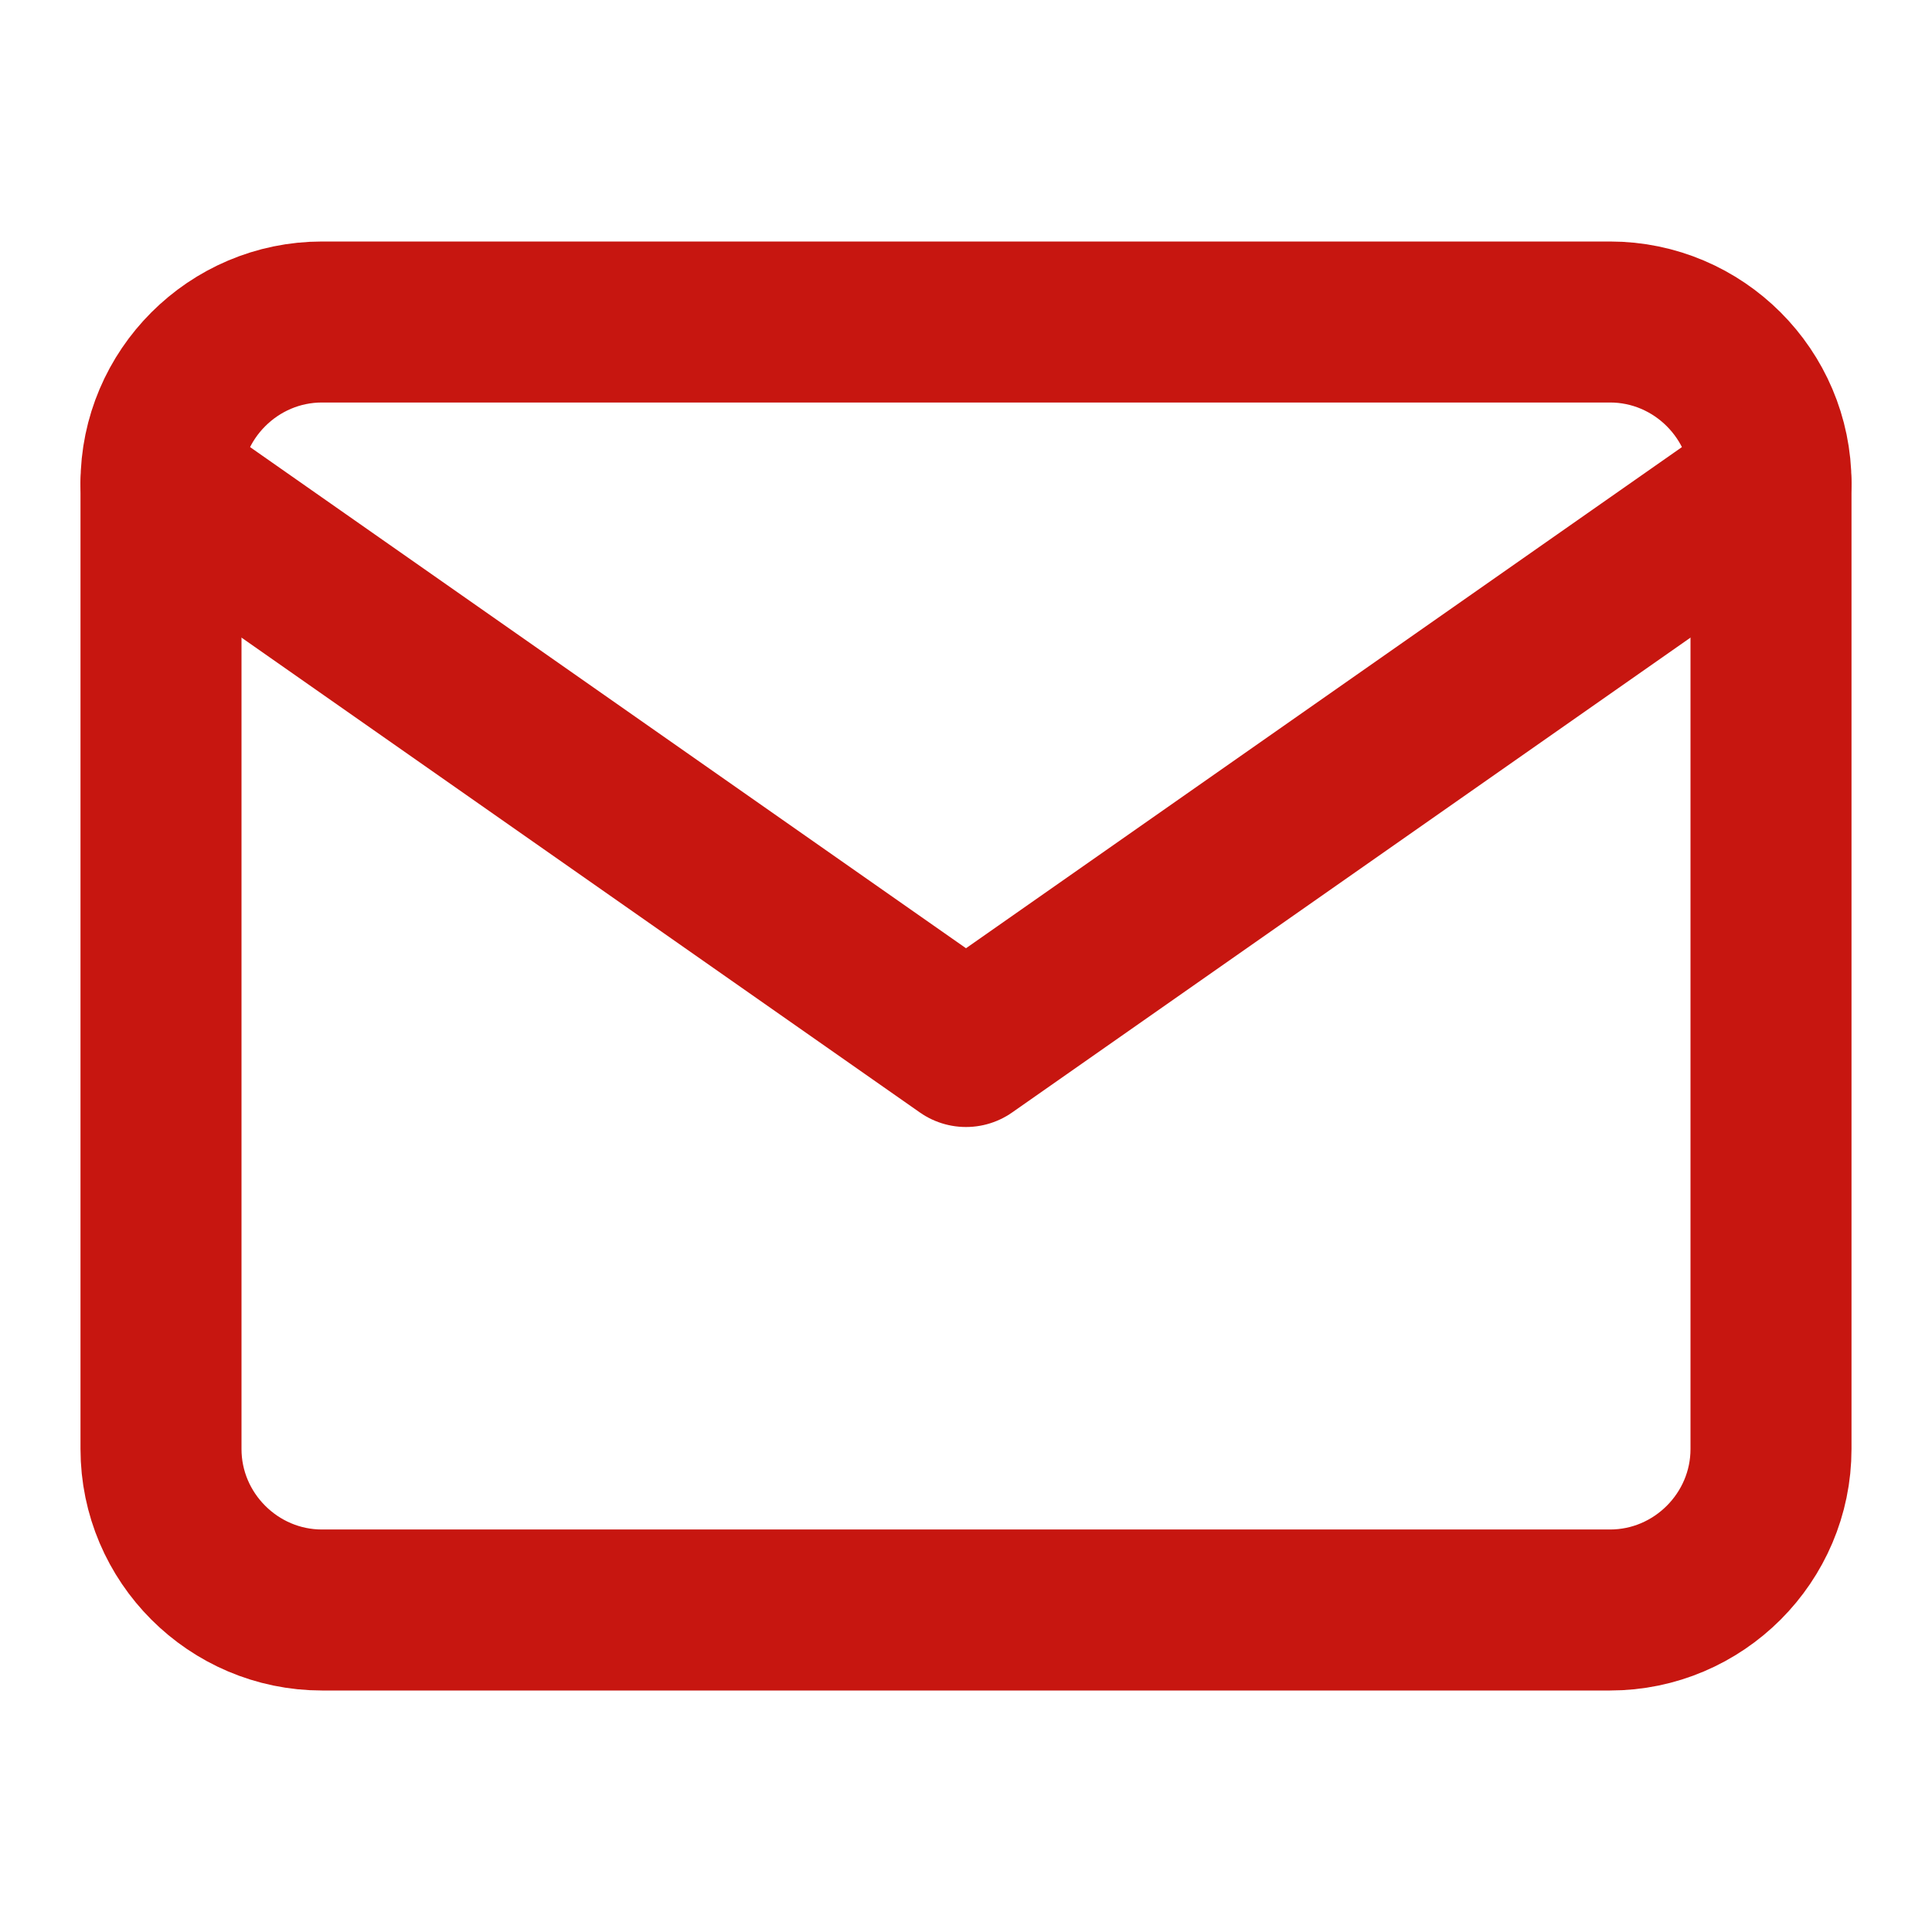
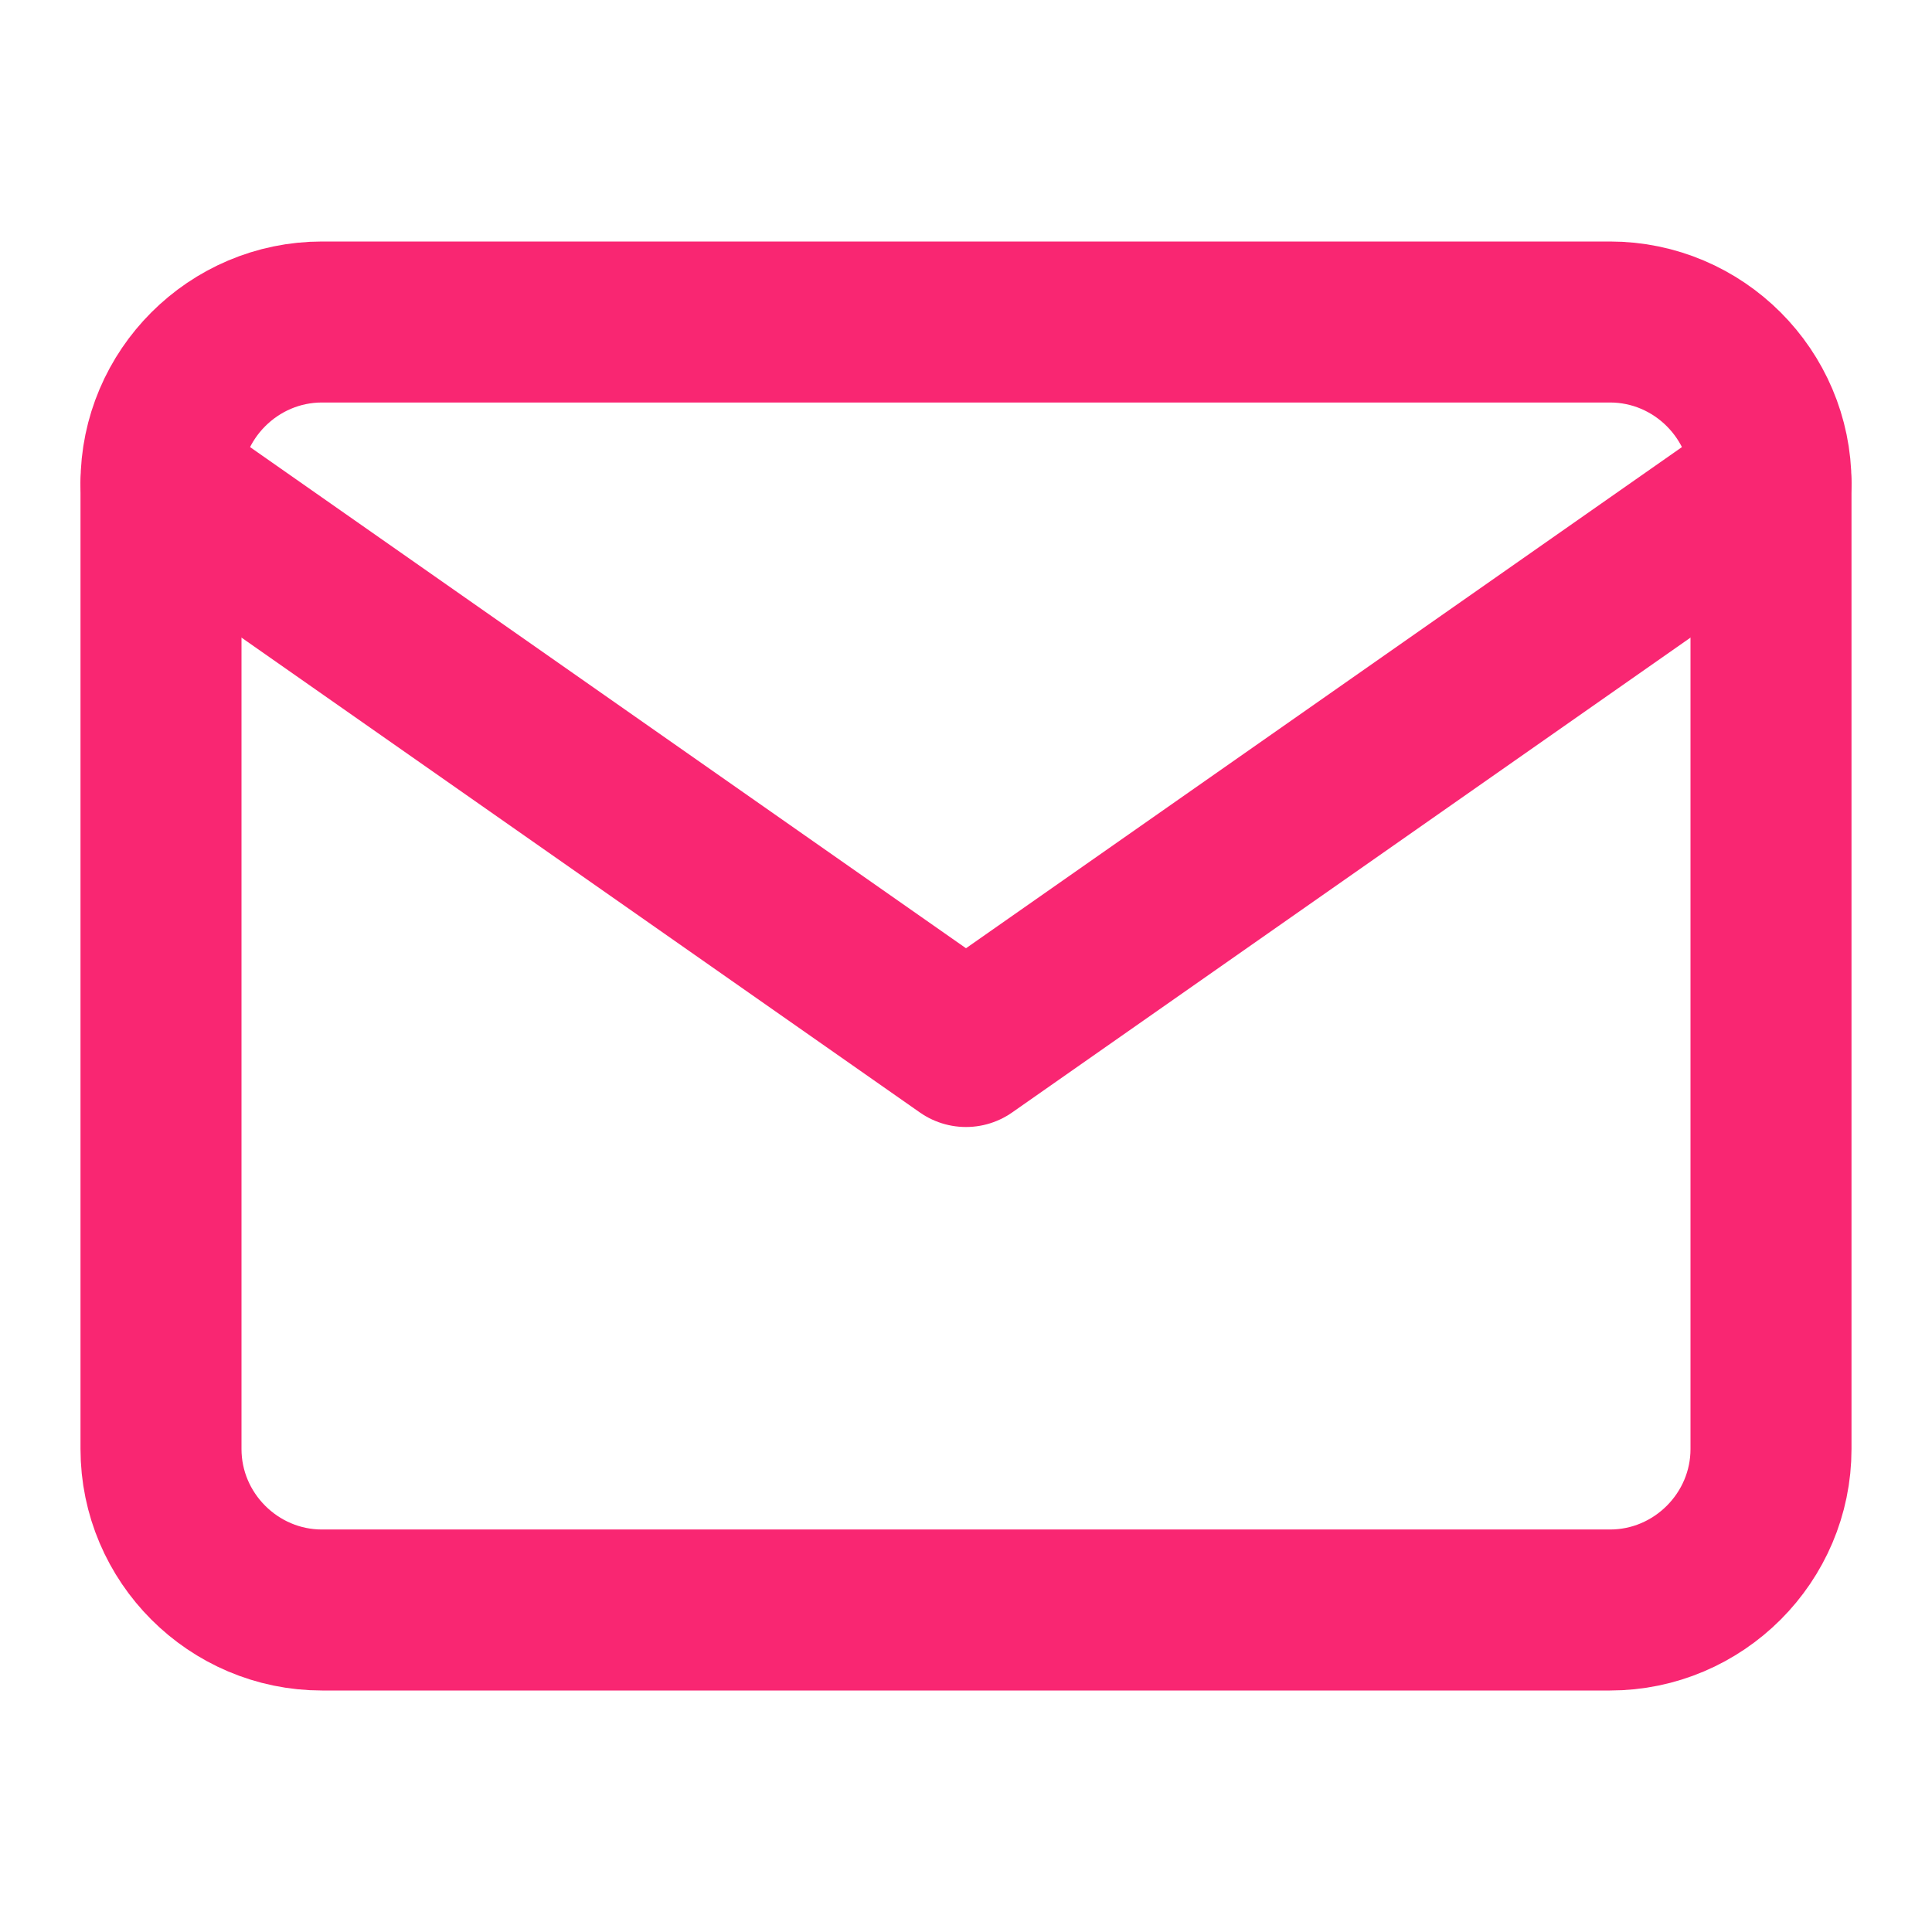
- <svg xmlns="http://www.w3.org/2000/svg" width="24" height="24" viewBox="0 0 24 24" fill="none" stroke="#C71610" stroke-width="2" stroke-linecap="round" stroke-linejoin="round" class="feather feather-mail">
+ <svg xmlns="http://www.w3.org/2000/svg" width="24" height="24" viewBox="0 0 24 24" fill="none" stroke="#F92672" stroke-width="2" stroke-linecap="round" stroke-linejoin="round" class="feather feather-mail">
  <path d="M4 4h16c1.1 0 2 .9 2 2v12c0 1.1-.9 2-2 2H4c-1.1 0-2-.9-2-2V6c0-1.1.9-2 2-2z" />
  <polyline points="22,6 12,13 2,6" />
</svg>
